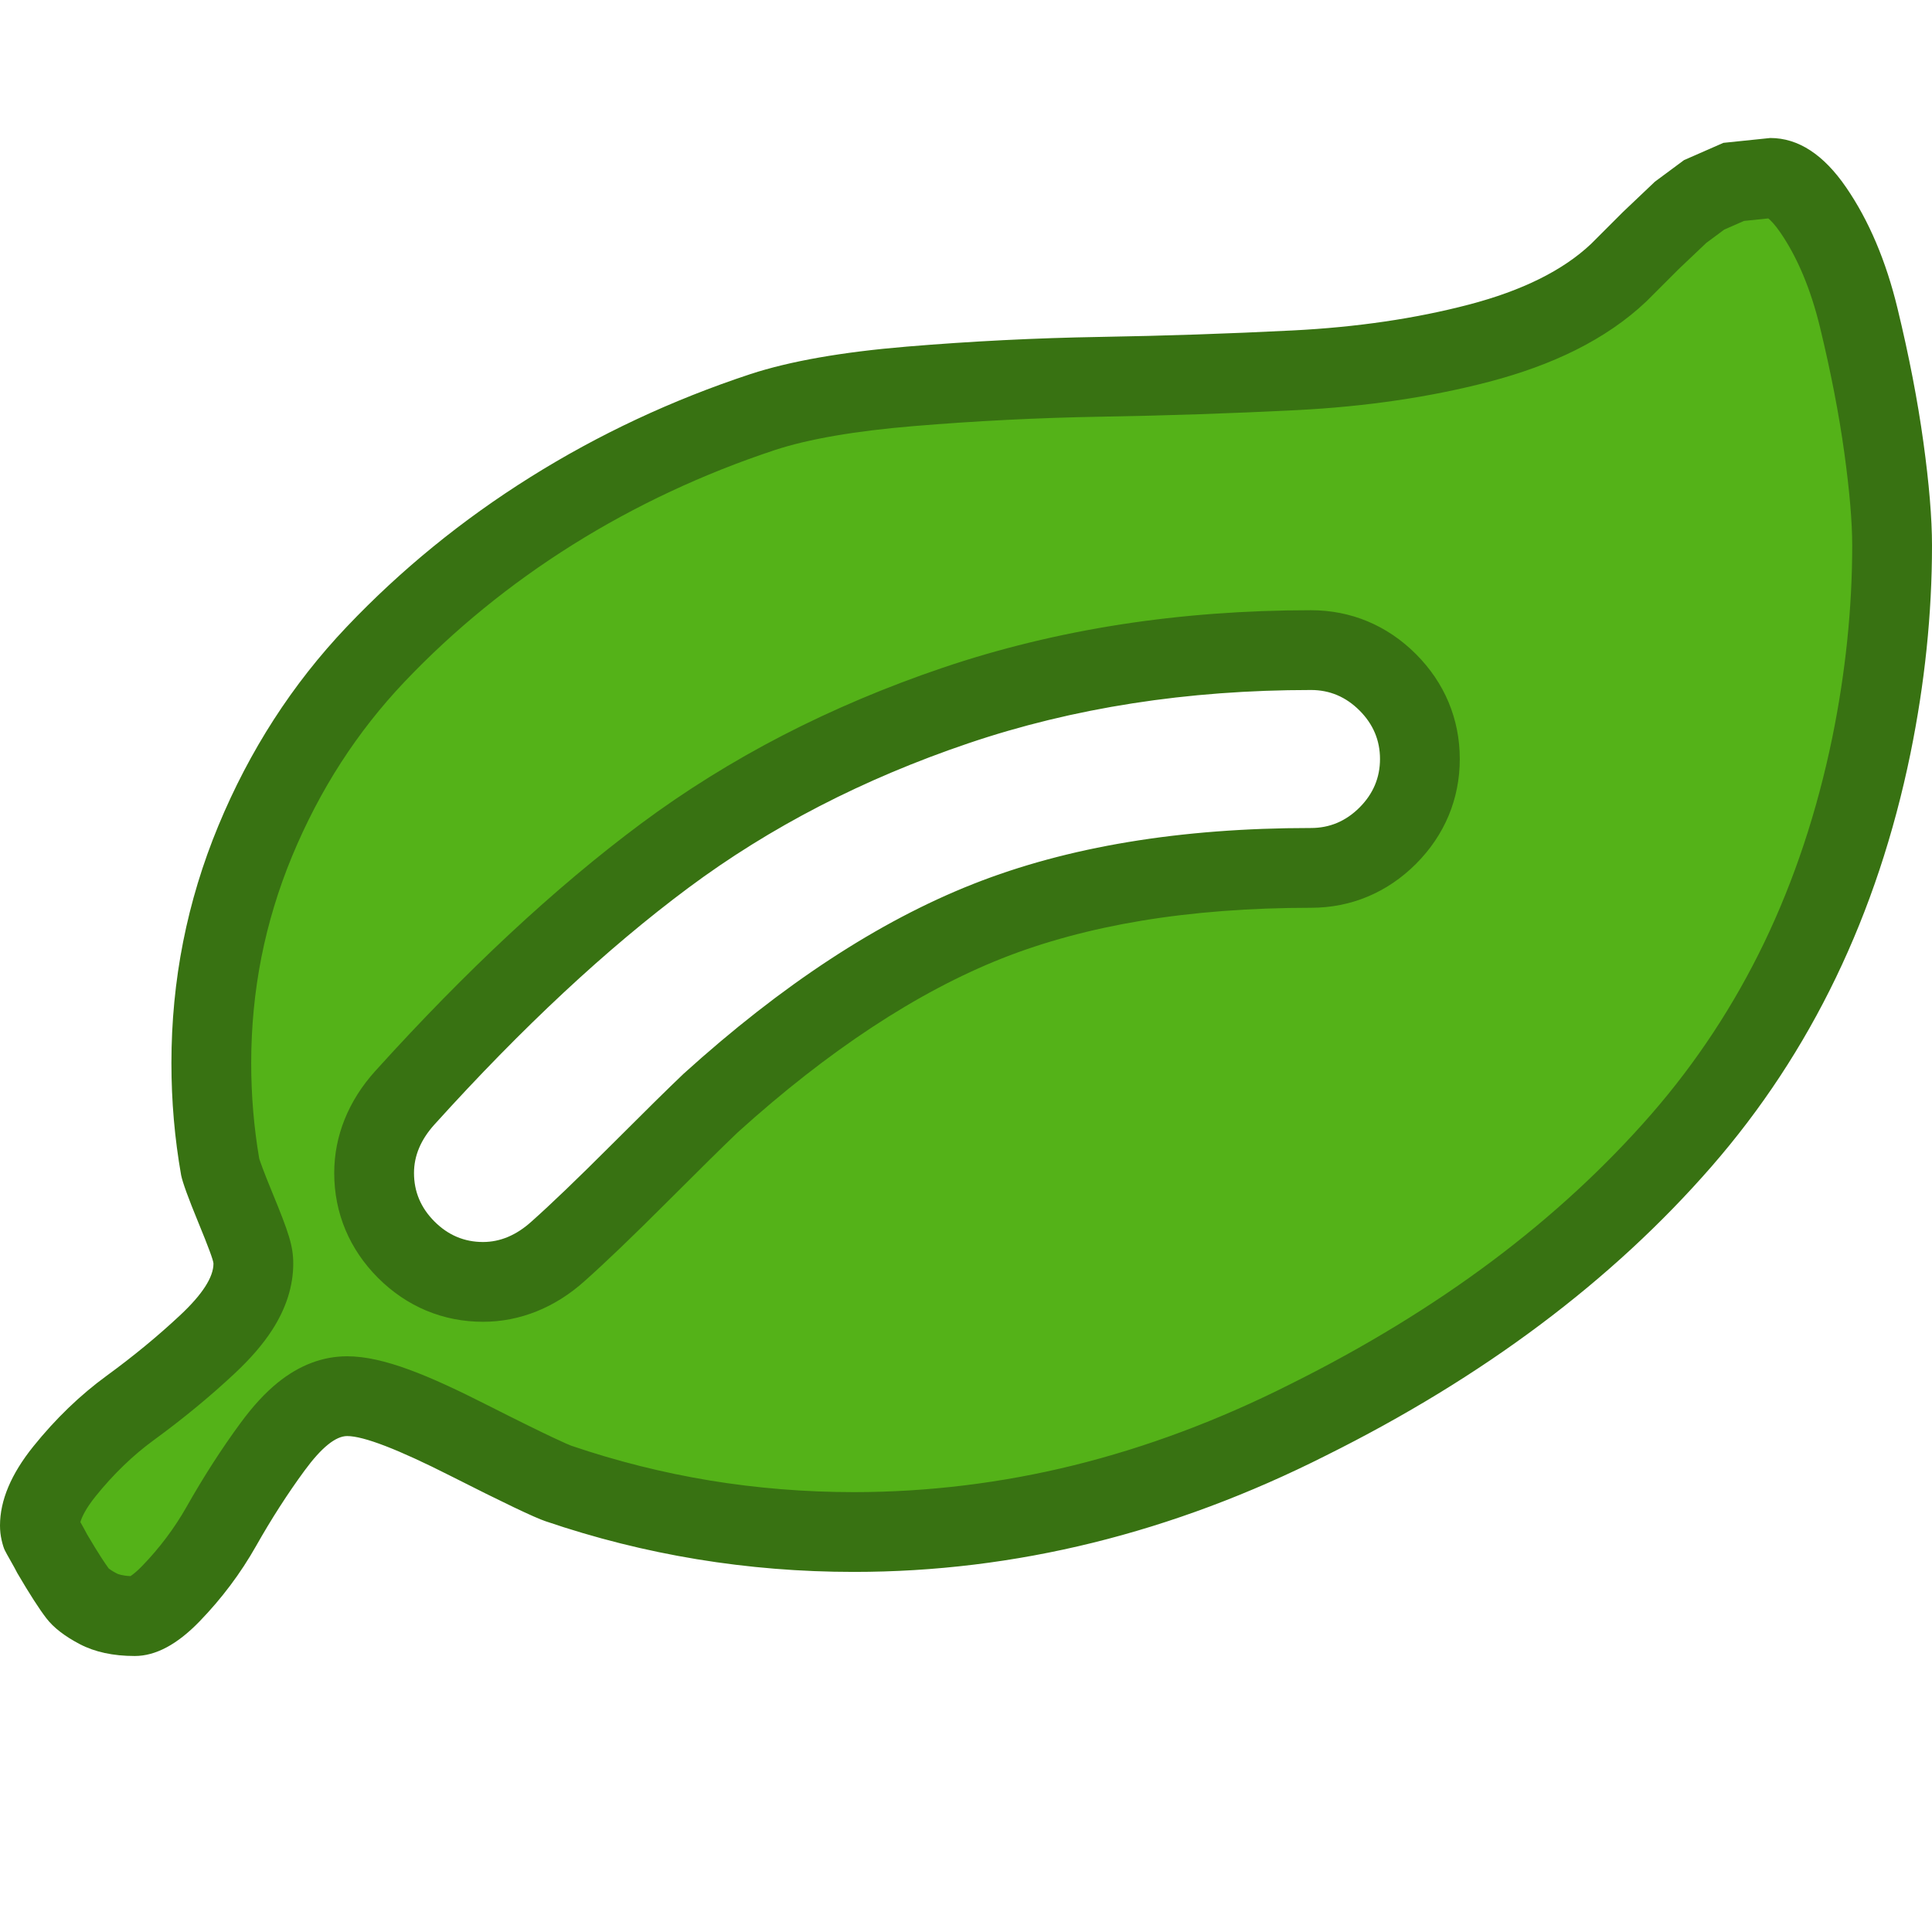
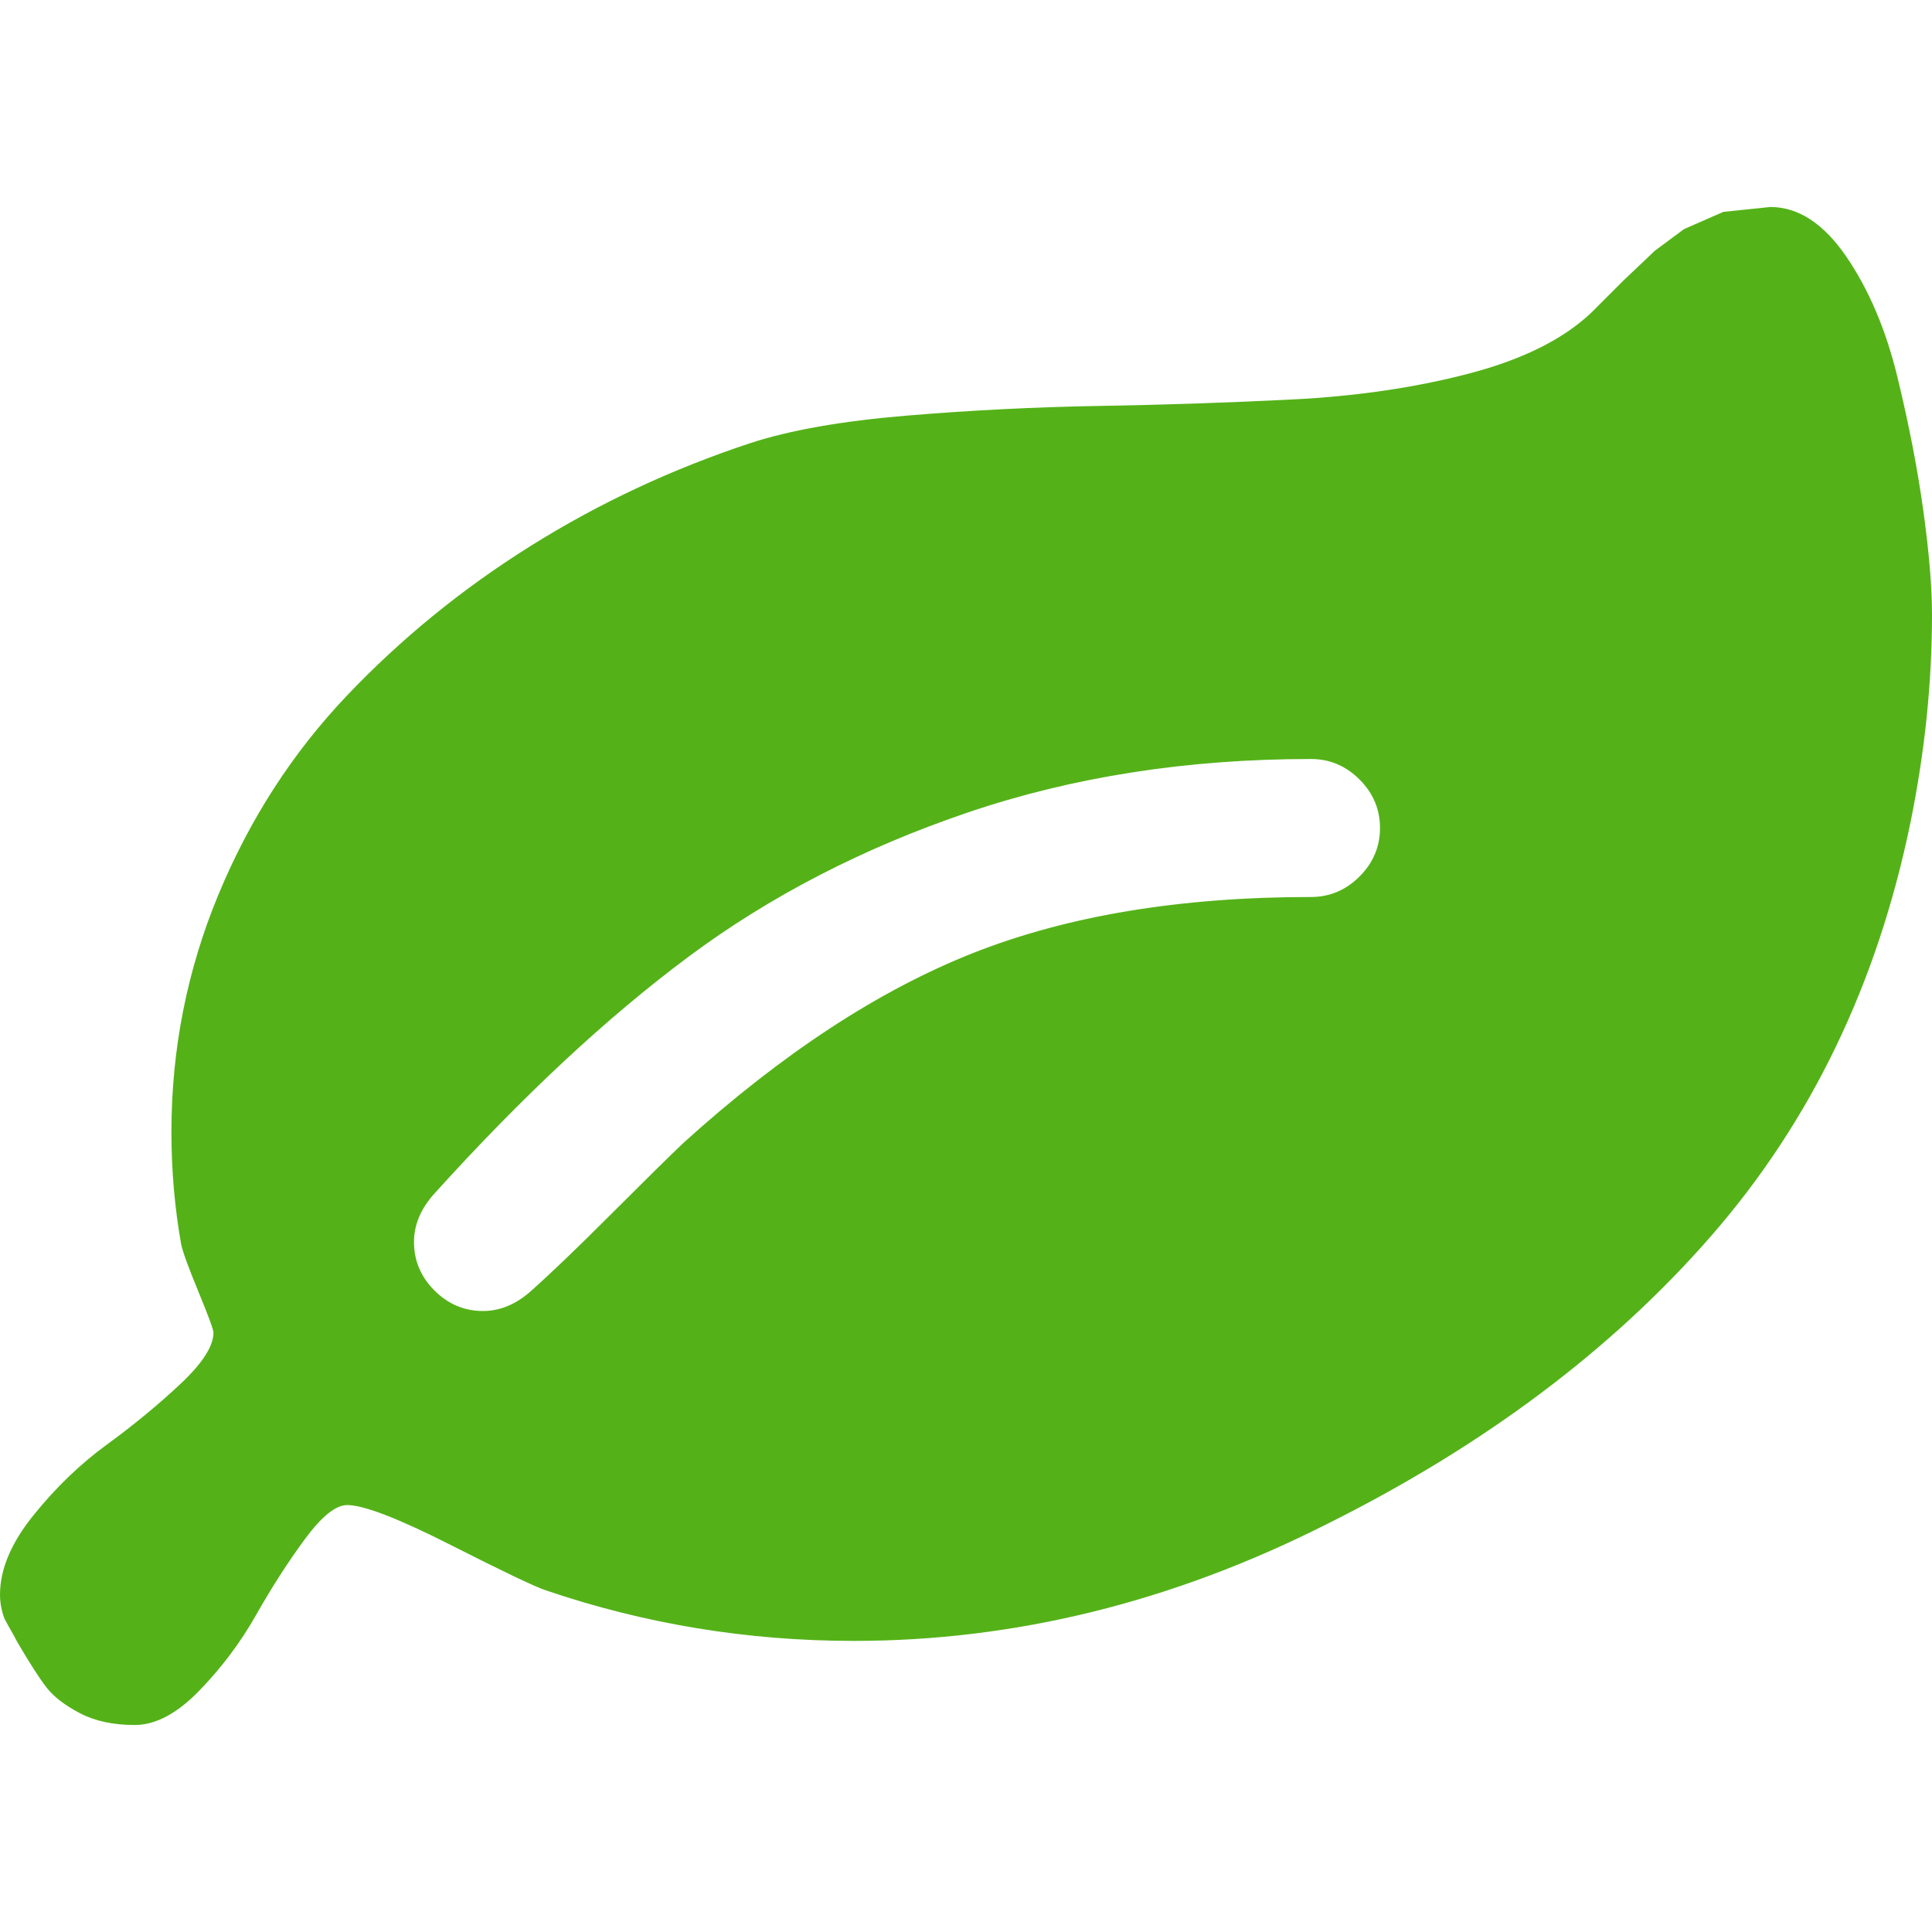
<svg xmlns="http://www.w3.org/2000/svg" version="1.1" id="Layer_1" x="0px" y="0px" width="1792px" height="1792px" viewBox="0 0 1792 1792" enable-background="new 0 0 1792 1792" xml:space="preserve">
-   <g>
-     <path fill="#54B218" d="M125,1499c-13.867,0-25.249-2.279-33.83-6.775c-12.008-6.289-16.959-11.334-18.841-13.782   c-3.861-5.019-11.116-15.531-23.843-37.19c-1.592-3.106-3.682-6.92-6.358-11.604c-2.183-3.819-3.372-5.991-3.99-7.15   c-0.131-0.463-0.33-1.211-0.584-2.315C37.181,1418.569,37,1416.875,37,1415c0-14.568,7.678-31.49,22.819-50.295   c18.538-23.022,39.058-42.812,60.992-58.816c25.765-18.803,49.81-38.608,71.467-58.869C221.425,1219.752,235,1195.914,235,1172   c0-8.215-1.447-14.833-16.787-52.088c-11.262-27.348-13.526-35.518-13.897-37.03C198.798,1051.371,196,1018.78,196,986   c0-71.424,13.688-140.678,40.683-205.839c27.122-65.466,64.685-123.733,111.646-173.182   c47.959-50.501,102.905-95.29,163.311-133.122c60.51-37.898,126.421-68.751,195.91-91.706   c33.758-11.042,79.692-19.043,136.523-23.779c58.908-4.909,118.474-7.896,177.047-8.877c59.802-1.002,120.277-3.035,179.748-6.042   c61.584-3.114,119.117-11.578,171.001-25.159c55.539-14.537,99.142-36.558,129.597-65.452l0.353-0.335l29.498-29.498l27.52-26.121   l21.837-16.175l27.386-12.004l35.426-3.665c12.478,0.739,25.418,10.776,38.487,29.862c18.359,26.809,32.514,60.391,42.07,99.812   c10.323,42.59,18.165,83.078,23.306,120.339c5.077,36.817,7.652,67.416,7.652,90.944c0,60.557-6.478,123.002-19.253,185.602   c-14.642,71.295-36.919,138.295-66.206,199.091c-29.172,60.557-66.161,116.745-109.94,167.005   c-44.245,50.793-95.694,98.299-152.919,141.198c-57.519,43.118-122.51,82.812-193.168,117.98l-0.184,0.092   c-68.518,34.579-138.73,60.858-208.688,78.108C934.879,1412.277,863.336,1421,792,1421c-94.142,0-186.352-15.148-274.071-45.024   l-0.229-0.077c-2.912-0.971-17.5-6.716-82.972-39.901C363.449,1299.871,337.744,1295,322,1295c-31.134,0-54.475,26.881-69.322,47.1   c-16.458,22.41-32.398,47.2-47.381,73.681c-12.718,22.479-28.489,43.499-46.872,62.476C145.467,1491.633,133.596,1499,125,1499z    M1216,603c-118.18,0-229.168,17.313-329.88,51.459c-100.548,34.09-191.293,80.979-269.715,139.363   c-77.251,57.514-158.287,133.002-240.856,224.371C356.61,1039.124,347,1062.616,347,1088c0,27.037,10.318,51.646,29.838,71.164   C396.355,1178.682,420.963,1189,448,1189c25.331,0,48.778-9.569,69.693-28.445c18.446-16.403,43.837-40.759,75.47-72.392   c30.713-30.713,52.912-52.587,65.99-65.023C746.647,944,833.095,887.233,916.106,854.407C999.014,821.623,1099.913,805,1216,805   c27.035,0,51.644-10.317,71.163-29.837C1306.683,755.643,1317,731.035,1317,704c0-27.034-10.317-51.642-29.836-71.162   C1267.642,613.317,1243.034,603,1216,603z" />
-     <path fill="#387212" d="M1640.168,202.584c2.137,1.762,6.041,5.583,11.275,13.226c15.815,23.097,28.144,52.578,36.64,87.623   c10.032,41.388,17.64,80.645,22.61,116.677c4.849,35.151,7.307,64.048,7.307,85.89c0,58.048-6.22,117.974-18.487,178.114   c-14.039,68.362-35.338,132.463-63.306,190.521c-27.737,57.578-62.897,110.993-104.506,158.76   c-42.538,48.834-92.067,94.556-147.213,135.896c-55.731,41.779-118.802,80.289-187.461,114.462l-0.184,0.092l-0.185,0.093   c-66.033,33.325-133.618,58.632-200.875,75.216C928.916,1375.639,860.353,1384,792,1384c-45.096,0-90.012-3.624-133.5-10.771   c-43.428-7.137-86.709-17.997-128.642-32.278l-0.054-0.019c-2.627-0.991-17.336-7.014-78.35-37.938   C398.168,1275.986,355.761,1258,322,1258c-22.703,0-44.389,8.243-64.457,24.501c-11.635,9.425-22.981,21.757-34.688,37.698   c-17.32,23.584-34.062,49.612-49.761,77.36c-11.172,19.744-25.048,38.232-41.245,54.952c-5.216,5.385-8.872,8.119-10.84,9.395   c-8.096-0.396-11.679-1.937-12.675-2.459c-4.35-2.278-6.604-3.919-7.462-4.602c-2.956-3.983-9.005-12.843-19.981-31.479   c-1.704-3.276-3.796-7.088-6.348-11.567c1.3-4.66,5.171-12.809,14.094-23.891c16.505-20.498,34.668-38.038,53.984-52.134   c26.973-19.683,52.184-40.454,74.933-61.735c14.911-13.95,26.314-27.162,34.858-40.393C265.41,1213.522,272,1192.781,272,1172   c0-16.316-4.171-28.767-19.575-66.179c-8.319-20.202-11.152-28.543-11.991-31.215C235.501,1045.785,233,1015.989,233,986   c0-33.346,3.186-66.367,9.47-98.146c6.272-31.722,15.826-63.19,28.396-93.531c12.735-30.741,27.984-59.958,45.321-86.838   c17.249-26.742,37.089-51.984,58.972-75.026c45.82-48.248,98.346-91.059,156.12-127.244c57.968-36.306,121.147-65.879,187.783-87.9   c31.026-10.147,74.119-17.573,128.083-22.07c58.095-4.841,116.837-7.787,174.595-8.755c60.216-1.009,121.112-3.056,180.996-6.084   c64.112-3.242,124.169-12.096,178.502-26.317c29.624-7.754,56.494-17.584,79.863-29.217c25.41-12.648,47.558-27.852,65.83-45.188   l0.706-0.669l0.688-0.688l28.814-28.814l25.531-24.233l16.675-12.352l18.271-8.009L1640.168,202.584 M448,1226   c34.235,0,66.858-13.096,94.367-37.873c19.236-17.111,44.414-41.256,76.958-73.801c30.245-30.245,52.107-51.793,65.003-64.069   C768.4,974.271,850.95,919.961,929.712,888.815c38.766-15.329,82.175-27.042,129.021-34.812C1106.75,846.038,1159.662,842,1216,842   c37.062,0,70.717-14.065,97.326-40.674C1339.935,774.717,1354,741.062,1354,704c0-37.059-14.064-70.713-40.677-97.328   C1286.713,580.064,1253.06,566,1216,566c-60.864,0-120.376,4.46-176.882,13.255c-56.947,8.865-112.42,22.377-164.878,40.163   c-51.929,17.606-101.746,38.661-148.068,62.58c-46.618,24.073-90.983,51.71-131.863,82.145   c-79.188,58.955-162.025,136.083-246.182,229.208C323.184,1020.919,310,1053.647,310,1088c0,37.064,14.066,70.72,40.672,97.323   C377.28,1211.934,410.936,1226,448,1226 M1642,128l-43.5,4.5l-36.5,16l-27,20l-29.5,28L1476,226c-26,24.667-63.834,43.5-113.5,56.5   c-49.667,13-104.167,21-163.5,24c-59.334,3-118.834,5-178.5,6c-59.667,1-119.5,4-179.5,9S732.666,335,696,347   c-72.667,24-140.667,55.834-204,95.5c-63.334,39.667-120.167,86-170.5,139c-50.334,53-90,114.5-119,184.5S159,909.334,159,986   c0,35.334,3,70,9,104c1.333,6.667,6.666,21.334,16,44c9.333,22.667,14,35.334,14,38c0,12.667-10.334,28.667-31,48   c-20.667,19.334-43.334,38-68,56c-24.667,18-47.334,39.834-68,65.5c-20.667,25.667-31,50.167-31,73.5c0,4.667,0.5,9.167,1.5,13.5   c1,4.334,2,7.5,3,9.5s2.833,5.334,5.5,10c2.666,4.667,4.666,8.334,6,11c11.333,19.334,20.333,33.334,27,42   c6.666,8.667,17,16.667,31,24c14,7.334,31,11,51,11c19.333,0,39.333-10.666,60-32c20.666-21.333,38.166-44.666,52.5-70   c14.333-25.333,29.333-48.666,45-70c15.666-21.333,28.833-32,39.5-32c15.333,0,47.333,12.334,96,37c48.666,24.667,78,38.667,88,42   c92,31.334,187.333,47,286,47c149.333,0,295.333-36,438-108c146-72.666,265.166-162,357.5-268   c92.333-106,153.833-233.666,184.5-383c13.333-65.333,20-129.666,20-193c0-25.333-2.667-57.333-8-96   c-5.334-38.666-13.334-80-24-124c-10.667-44-26.5-81.333-47.5-112C1691.5,143.334,1668,128,1642,128L1642,128z M448,1152   c-17.334,0-32.334-6.333-45-19c-12.667-12.666-19-27.666-19-45c0-16,6.333-31,19-45c81.333-90,159.833-163.166,235.5-219.5   c75.666-56.333,162.166-101,259.5-134c97.333-33,203.333-49.5,318-49.5c17.333,0,32.333,6.334,45,19c12.666,12.667,19,27.667,19,45   c0,17.334-6.334,32.334-19,45c-12.667,12.667-27.667,19-45,19c-121.334,0-225.834,17.334-313.5,52   c-87.667,34.667-177.167,93.334-268.5,176c-13.334,12.667-35.667,34.667-67,66c-31.334,31.334-56,55-74,71   C479,1145.667,464,1152,448,1152L448,1152z" />
-   </g>
+   <defs id="defs11">
+ 	
+ 	
+ </defs>
+   <path style="fill:#54b218" id="path2" d="m 124.999,1562.978 c -13.867,0 -25.249,-2.279 -33.83,-6.775 -12.008,-6.289 -16.959,-11.334 -18.841,-13.782 -3.861,-5.019 -11.116,-15.531 -23.843,-37.19 -1.592,-3.106 -3.682,-6.92 -6.358,-11.604 -2.183,-3.819 -3.372,-5.991 -3.99,-7.15 -0.131,-0.463 -0.33,-1.211 -0.584,-2.315 -0.373,-1.615 -0.554,-3.309 -0.554,-5.184 0,-14.568 7.678,-31.49 22.819,-50.295 18.538,-23.022 39.058,-42.812 60.992,-58.816 25.765,-18.803 49.81,-38.608 71.467,-58.869 29.147,-27.268 42.722,-51.106 42.722,-75.02 0,-8.215 -1.447,-14.833 -16.787,-52.088 -11.262,-27.348 -13.526,-35.518 -13.897,-37.03 -5.518,-31.511 -8.316,-64.102 -8.316,-96.882 0,-71.424 13.688,-140.678 40.683,-205.839 27.122,-65.466 64.685,-123.733 111.646,-173.182 47.959,-50.501 102.905,-95.29 163.311,-133.122 60.51,-37.898 126.421,-68.751 195.91,-91.706 33.758,-11.042 79.692,-19.043 136.523,-23.779 58.908,-4.909 118.474,-7.896 177.047,-8.877 59.802,-1.002 120.277,-3.035 179.748,-6.042 61.584,-3.114 119.117,-11.578 171.001,-25.159 55.539,-14.537 99.142,-36.558 129.597,-65.452 l 0.353,-0.335 29.498,-29.498 27.52,-26.121 21.837,-16.175 27.386,-12.004 35.426,-3.665 c 12.478,0.739 25.418,10.776 38.487,29.862 18.359,26.809 32.514,60.391 42.07,99.812 10.323,42.59 18.165,83.078 23.306,120.339 5.077,36.817 7.652,67.416 7.652,90.944 0,60.557 -6.478,123.002 -19.253,185.602 -14.642,71.295 -36.919,138.295 -66.206,199.091 -29.172,60.557 -66.161,116.745 -109.94,167.005 -44.245,50.793 -95.694,98.299 -152.919,141.198 -57.519,43.118 -122.51,82.812 -193.168,117.98 l -0.184,0.092 c -68.518,34.579 -138.73,60.858 -208.688,78.108 -69.764,17.2 -141.307,25.923 -212.643,25.923 -94.142,0 -186.352,-15.148 -274.071,-45.024 l -0.229,-0.077 c -2.912,-0.971 -17.5,-6.716 -82.972,-39.901 -71.279,-36.127 -96.984,-40.998 -112.728,-40.998 -31.134,0 -54.475,26.881 -69.322,47.1 -16.458,22.41 -32.398,47.2 -47.381,73.681 -12.718,22.479 -28.489,43.499 -46.872,62.476 -12.958,13.376 -24.829,20.743 -33.425,20.743 z m 1091,-896 c -118.18,0 -229.168,17.313 -329.88,51.459 -100.548,34.09 -191.293,80.979 -269.715,139.363 -77.251,57.514 -158.287,133.002 -240.856,224.371 -18.939,20.931 -28.549,44.423 -28.549,69.807 0,27.037 10.318,51.646 29.838,71.164 19.517,19.518 44.125,29.836 71.162,29.836 25.331,0 48.778,-9.569 69.693,-28.445 18.446,-16.403 43.837,-40.759 75.47,-72.392 30.713,-30.713 52.912,-52.587 65.99,-65.023 87.494,-79.14 173.942,-135.907 256.953,-168.733 82.908,-32.784 183.807,-49.407 299.894,-49.407 27.035,0 51.644,-10.317 71.163,-29.837 19.52,-19.52 29.837,-44.128 29.837,-71.163 0,-27.034 -10.317,-51.642 -29.836,-71.162 -19.522,-19.521 -44.13,-29.838 -71.164,-29.838 z" />
+   <path style="fill:#54b218;fill-opacity:1" id="path4" d="m 1640.168,266.584 c 2.137,1.762 6.041,5.583 11.275,13.226 15.815,23.097 28.144,52.578 36.64,87.623 10.032,41.388 17.64,80.645 22.61,116.677 4.849,35.151 7.307,64.048 7.307,85.89 0,58.048 -6.22,117.974 -18.487,178.114 -14.039,68.362 -35.338,132.463 -63.306,190.521 -27.737,57.578 -62.897,110.993 -104.506,158.76 -42.538,48.834 -92.067,94.556 -147.213,135.896 -55.731,41.779 -118.802,80.289 -187.461,114.462 l -0.184,0.092 -0.185,0.093 c -66.033,33.325 -133.618,58.632 -200.875,75.216 C 928.916,1439.639 860.353,1448 792,1448 c -45.096,0 -90.012,-3.624 -133.5,-10.771 -43.428,-7.137 -86.709,-17.997 -128.642,-32.278 l -0.054,-0.019 c -2.627,-0.991 -17.336,-7.014 -78.35,-37.938 C 398.168,1339.986 355.761,1322 322,1322 c -22.703,0 -44.389,8.243 -64.457,24.501 -11.635,9.425 -22.981,21.757 -34.688,37.698 -17.32,23.584 -34.062,49.612 -49.761,77.36 -11.172,19.744 -25.048,38.232 -41.245,54.952 -5.216,5.385 -8.872,8.119 -10.84,9.395 -8.096,-0.396 -11.679,-1.937 -12.675,-2.459 -4.35,-2.278 -6.604,-3.919 -7.462,-4.602 -2.956,-3.983 -9.005,-12.843 -19.981,-31.479 -1.704,-3.276 -3.796,-7.088 -6.348,-11.567 1.3,-4.66 5.171,-12.809 14.094,-23.891 C 105.142,1431.41 123.305,1413.87 142.621,1399.774 c 26.973,-19.683 52.184,-40.454 74.933,-61.735 14.911,-13.95 26.314,-27.162 34.858,-40.393 C 265.41,1277.522 272,1256.781 272,1236 c 0,-16.316 -4.171,-28.767 -19.575,-66.179 -8.319,-20.202 -11.152,-28.543 -11.991,-31.215 C 235.501,1109.785 233,1079.989 233,1050 c 0,-33.346 3.186,-66.367 9.47,-98.146 6.272,-31.722 15.826,-63.19 28.396,-93.531 12.735,-30.741 27.984,-59.958 45.321,-86.838 17.249,-26.742 37.089,-51.984 58.972,-75.026 45.82,-48.248 98.346,-91.059 156.12,-127.244 57.968,-36.306 121.147,-65.879 187.783,-87.9 31.026,-10.147 74.119,-17.573 128.083,-22.07 58.095,-4.841 116.837,-7.787 174.595,-8.755 60.216,-1.009 121.112,-3.056 180.996,-6.084 64.112,-3.242 124.169,-12.096 178.502,-26.317 29.624,-7.754 56.494,-17.584 79.863,-29.217 25.41,-12.648 47.558,-27.852 65.83,-45.188 l 0.706,-0.669 0.688,-0.688 28.814,-28.814 25.531,-24.233 16.675,-12.352 18.271,-8.009 22.552,-2.335 M 448,1290 c 34.235,0 66.858,-13.096 94.367,-37.873 19.236,-17.111 44.414,-41.256 76.958,-73.801 30.245,-30.245 52.107,-51.793 65.003,-64.069 84.072,-75.986 166.622,-130.296 245.384,-161.442 38.766,-15.329 82.175,-27.042 129.021,-34.812 48.017,-7.965 100.929,-12.003 157.267,-12.003 37.062,0 70.717,-14.065 97.326,-40.674 C 1339.935,838.717 1354,805.062 1354,768 c 0,-37.059 -14.064,-70.713 -40.677,-97.328 C 1286.713,644.064 1253.06,630 1216,630 c -60.864,0 -120.376,4.46 -176.882,13.255 -56.947,8.865 -112.42,22.377 -164.878,40.163 -51.929,17.606 -101.746,38.661 -148.068,62.58 -46.618,24.073 -90.983,51.71 -131.863,82.145 -79.188,58.955 -162.025,136.083 -246.182,229.208 C 323.184,1084.919 310,1117.647 310,1152 c 0,37.064 14.066,70.72 40.672,97.323 C 377.28,1275.934 410.936,1290 448,1290 m 1194,-1098 -43.5,4.5 -36.5,16 -27,20 -29.5,28 -29.5,29.5 c -26,24.667 -63.834,43.5 -113.5,56.5 -49.667,13 -104.167,21 -163.5,24 -59.334,3 -118.834,5 -178.5,6 -59.667,1 -119.5,4 -179.5,9 -60,5 -108.334,13.5 -145,25.5 -72.667,24 -140.667,55.834 -204,95.5 -63.334,39.667 -120.167,86 -170.5,139 -50.334,53 -90,114.5 -119,184.5 -29,70 -43.5,143.334 -43.5,220 0,35.334 3,70 9,104 1.333,6.667 6.666,21.334 16,44 9.333,22.667 14,35.334 14,38 0,12.667 -10.334,28.667 -31,48 -20.667,19.334 -43.334,38 -68,56 -24.667,18 -47.334,39.834 -68,65.5 -20.667,25.667 -31,50.167 -31,73.5 0,4.667 0.5,9.167 1.5,13.5 1,4.334 2,7.5 3,9.5 1,2 2.833,5.334 5.5,10 2.666,4.667 4.666,8.334 6,11 11.333,19.334 20.333,33.334 27,42 6.666,8.667 17,16.667 31,24 14,7.334 31,11 51,11 19.333,0 39.333,-10.666 60,-32 20.666,-21.333 38.166,-44.666 52.5,-70 14.333,-25.333 29.333,-48.666 45,-70 15.666,-21.333 28.833,-32 39.5,-32 15.333,0 47.333,12.334 96,37 48.666,24.667 78,38.667 88,42 92,31.334 187.333,47 286,47 149.333,0 295.333,-36 438,-108 146,-72.666 265.166,-162 357.5,-268 92.333,-106 153.833,-233.666 184.5,-383 13.333,-65.333 20,-129.666 20,-193 0,-25.333 -2.667,-57.333 -8,-96 -5.334,-38.666 -13.334,-80 -24,-124 -10.667,-44 -26.5,-81.333 -47.5,-112 -21,-30.666 -44.5,-46 -70.5,-46 z M 448,1216 c -17.334,0 -32.334,-6.333 -45,-19 -12.667,-12.666 -19,-27.666 -19,-45 0,-16 6.333,-31 19,-45 81.333,-90 159.833,-163.166 235.5,-219.5 75.666,-56.333 162.166,-101 259.5,-134 97.333,-33 203.333,-49.5 318,-49.5 17.333,0 32.333,6.334 45,19 12.666,12.667 19,27.667 19,45 0,17.334 -6.334,32.334 -19,45 -12.667,12.667 -27.667,19 -45,19 -121.334,0 -225.834,17.334 -313.5,52 C 814.833,918.667 725.333,977.334 634,1060 c -13.334,12.667 -35.667,34.667 -67,66 -31.334,31.334 -56,55 -74,71 -14,12.667 -29,19 -45,19 z" />
</svg>
